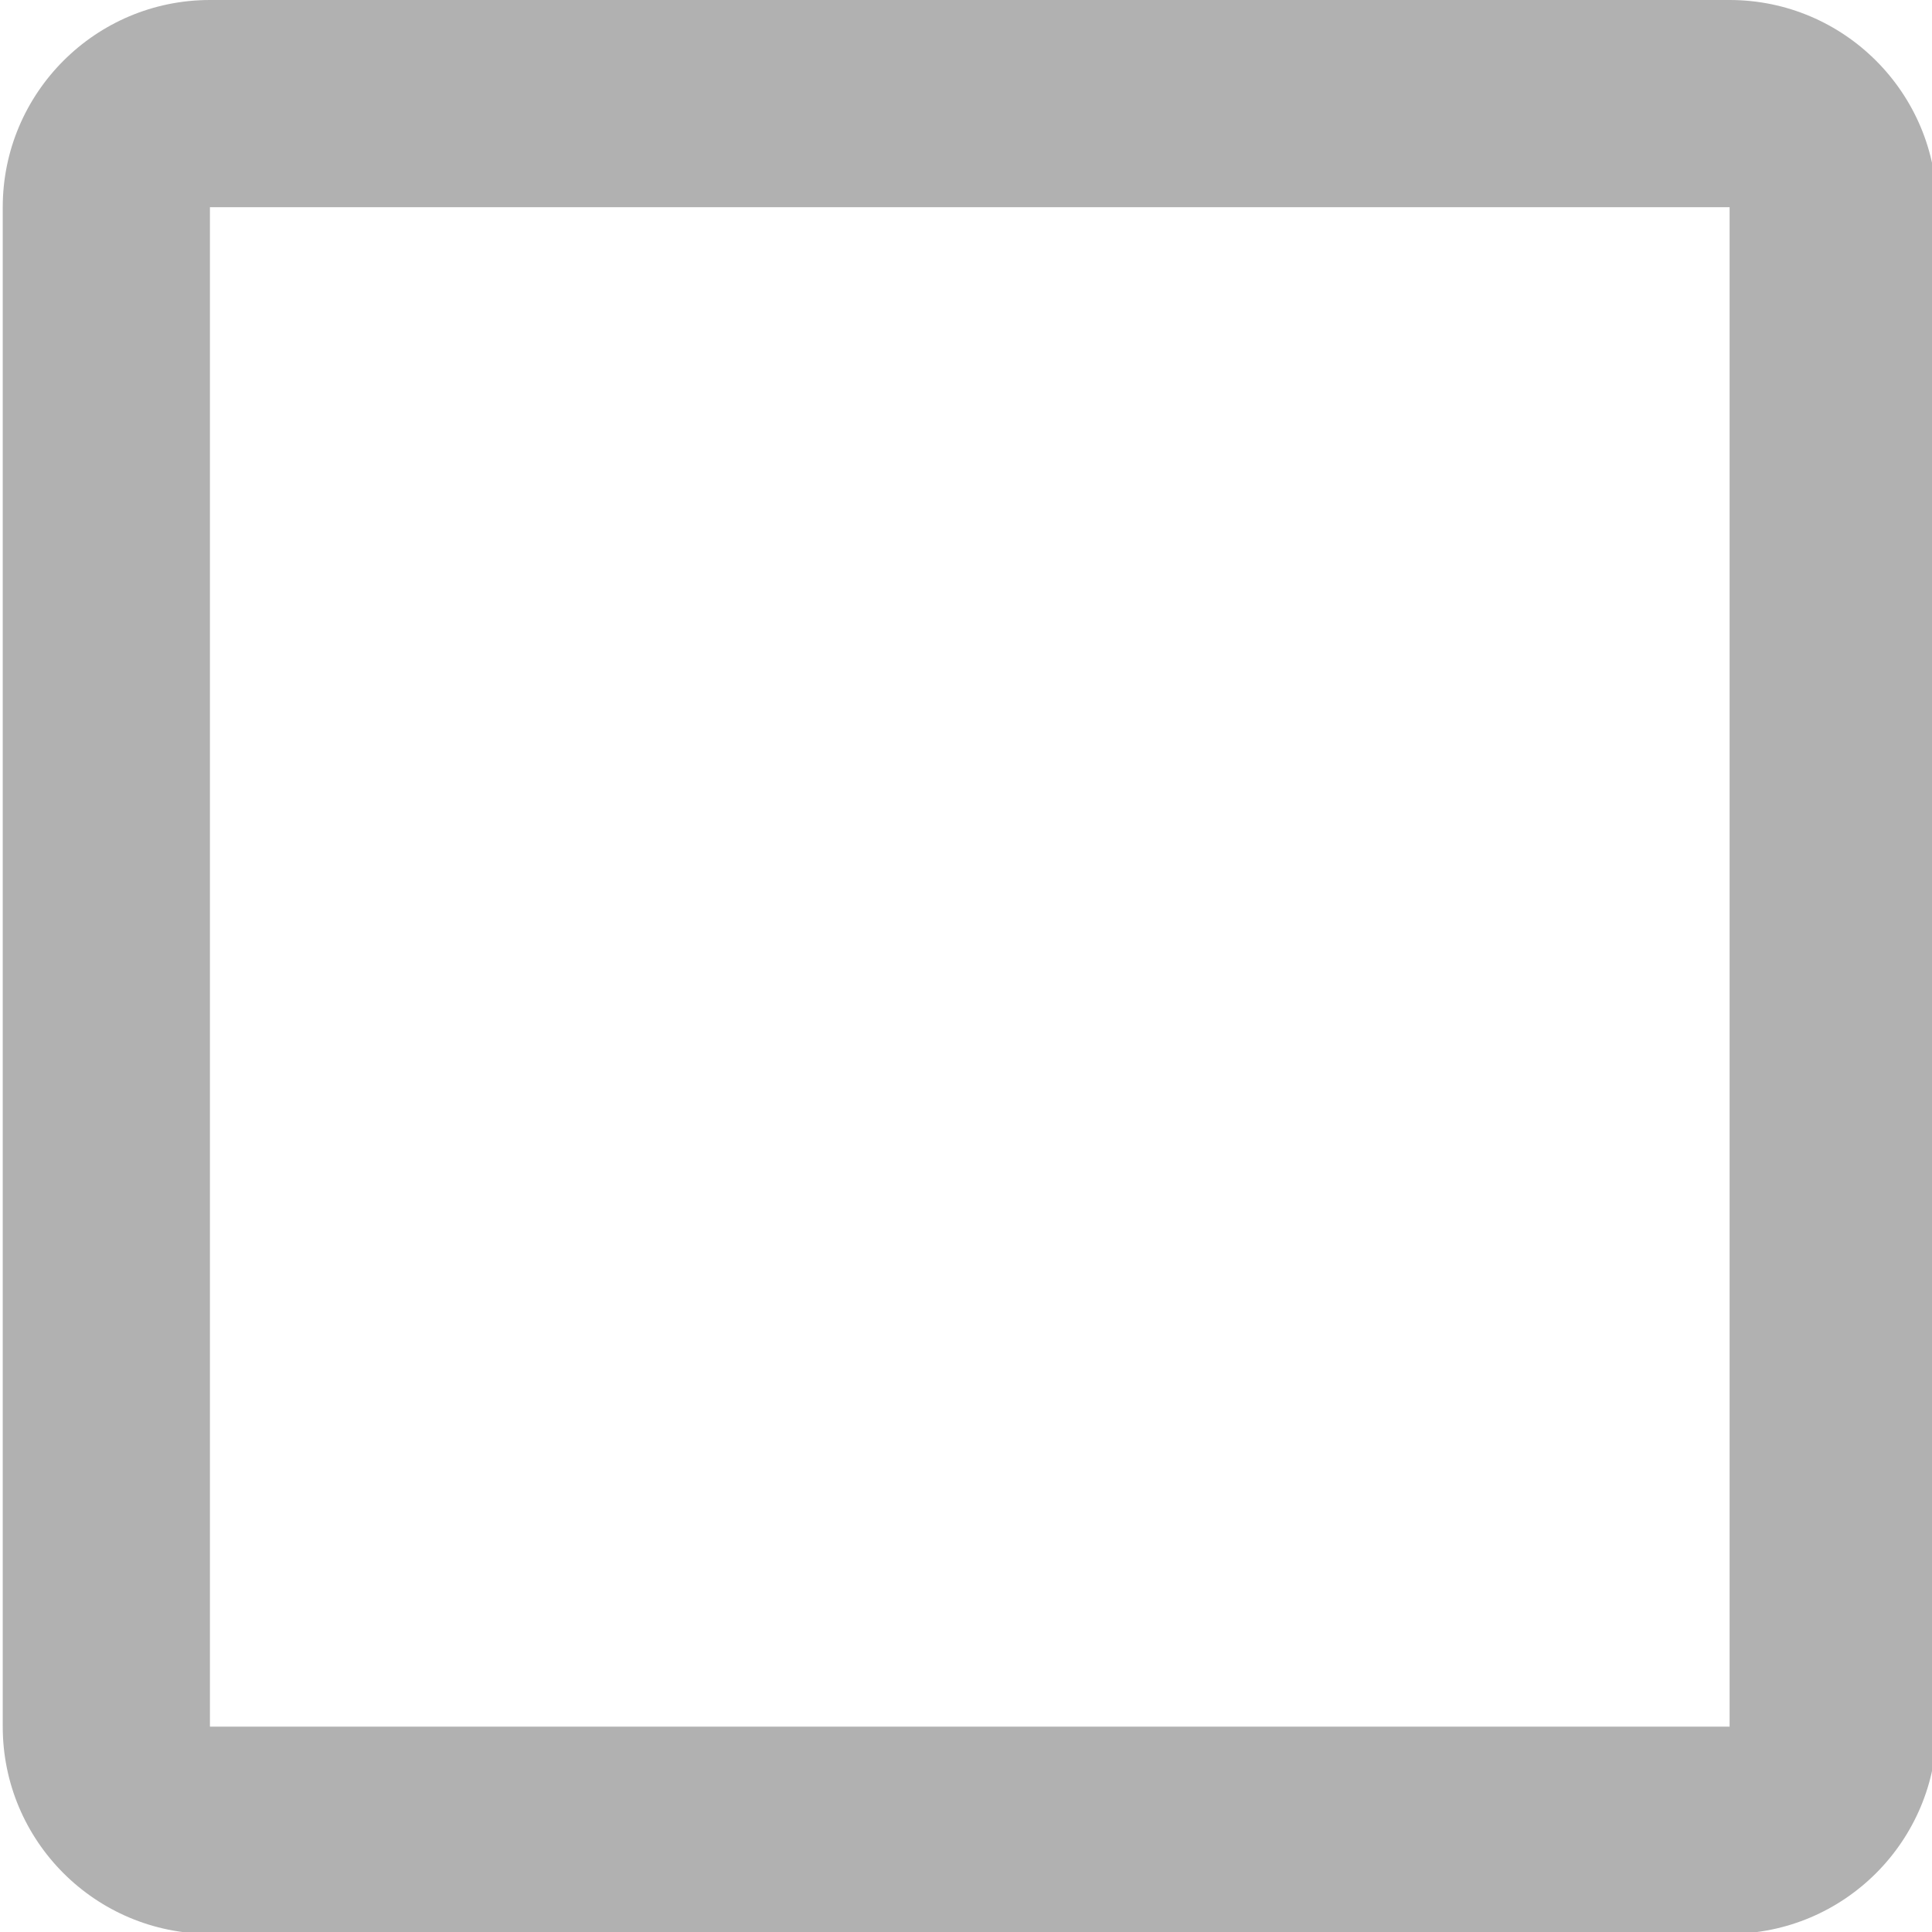
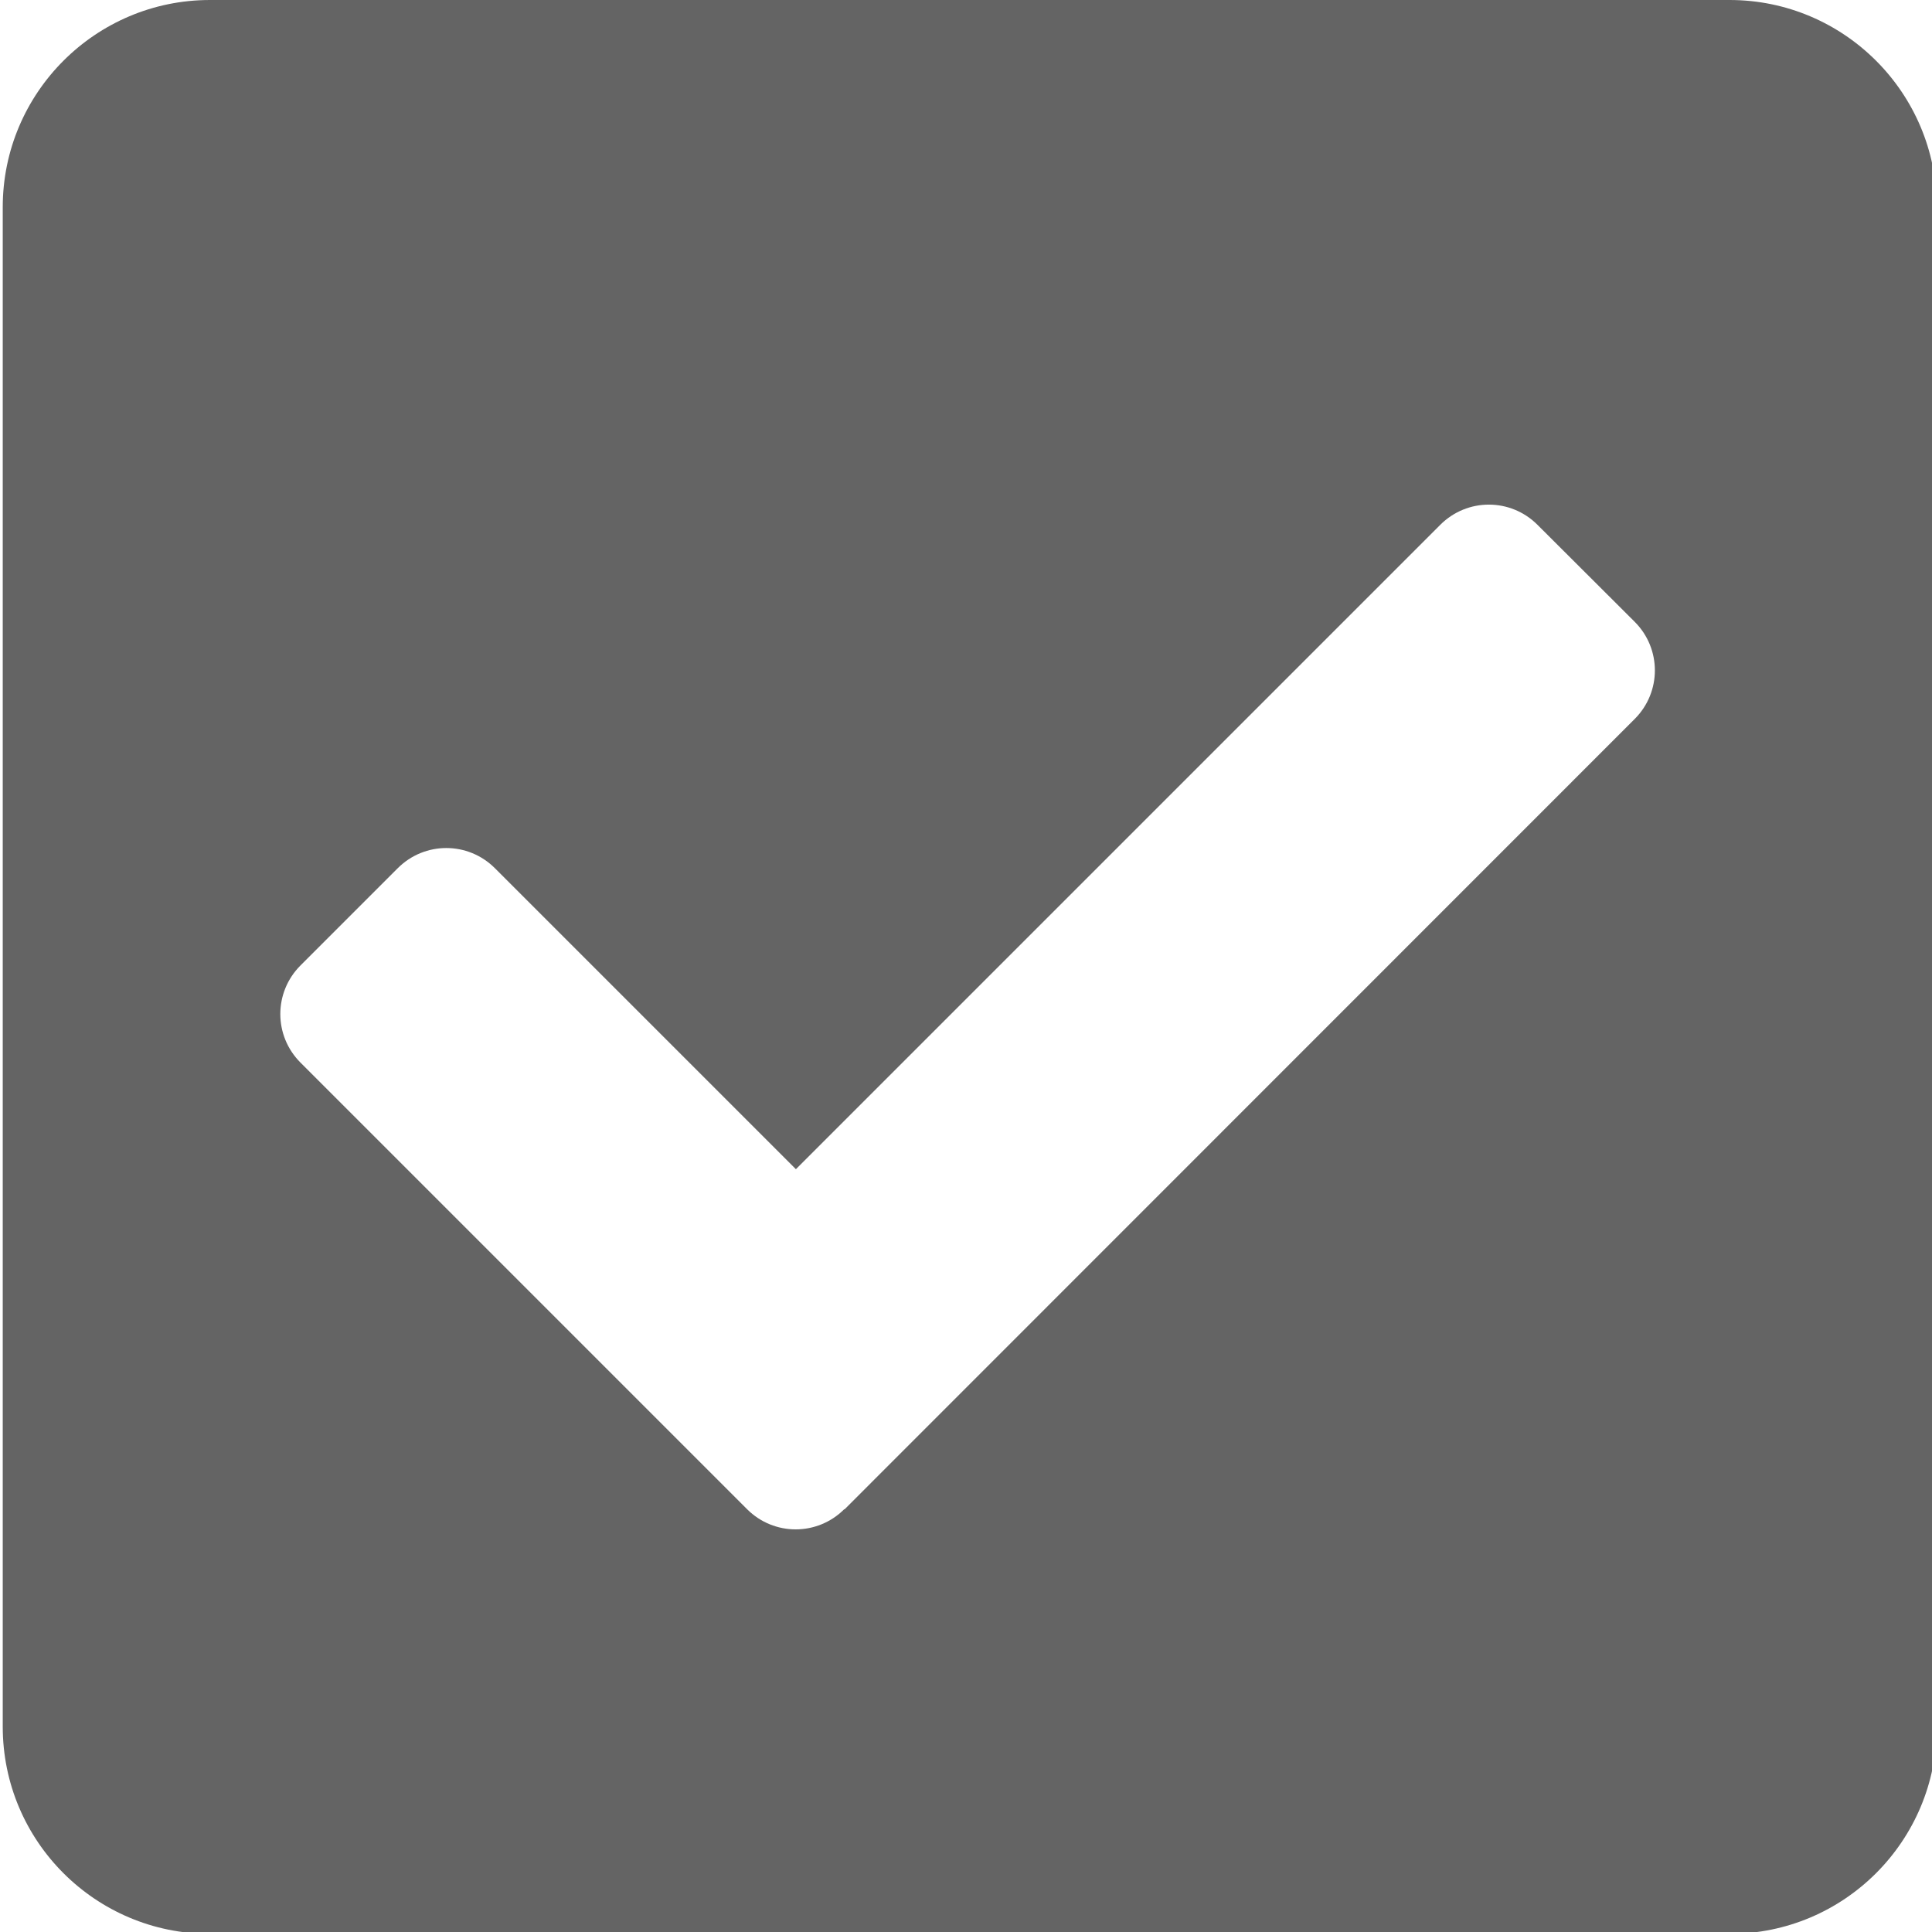
<svg xmlns="http://www.w3.org/2000/svg" width="32" height="32" viewBox="0 0 8.467 8.467" version="1.1" id="svg8">
  <defs id="defs2">
    <style id="style1399">.cls-1{fill:#e3e3e3;}</style>
    <style id="style1399-1">.cls-1{fill:#e3e3e3;}</style>
    <style id="style1399-5">.cls-1{fill:#e3e3e3;}</style>
    <style id="style1399-8">.cls-1{fill:#e3e3e3;}</style>
    <style id="style1399-7">.cls-1{fill:#e3e3e3;}</style>
    <style id="style1399-1-5">.cls-1{fill:#e3e3e3;}</style>
    <style id="style1399-5-6">.cls-1{fill:#e3e3e3;}</style>
    <style id="style1399-8-9">.cls-1{fill:#e3e3e3;}</style>
    <style id="style1399-2">.cls-1{fill:#e3e3e3;}</style>
    <style id="style1399-1-1">.cls-1{fill:#e3e3e3;}</style>
    <style id="style1399-5-5">.cls-1{fill:#e3e3e3;}</style>
    <style id="style1399-8-99">.cls-1{fill:#e3e3e3;}</style>
    <style id="style857">.cls-1{fill:#e52120;}.cls-1,.cls-2,.cls-3,.cls-4,.cls-5{stroke:#000;stroke-miterlimit:10;stroke-width:1.2px;}.cls-2{fill:#6dbc88;}.cls-3{fill:#701034;}.cls-4{fill:#51aae0;}.cls-5{fill:none;}</style>
    <style id="style1399-3">.cls-1{fill:#e3e3e3;}</style>
    <style id="style1399-1-8">.cls-1{fill:#e3e3e3;}</style>
    <style id="style1399-5-56">.cls-1{fill:#e3e3e3;}</style>
    <style id="style1399-8-1">.cls-1{fill:#e3e3e3;}</style>
    <style id="style1399-7-1">.cls-1{fill:#e3e3e3;}</style>
    <style id="style1399-1-5-5">.cls-1{fill:#e3e3e3;}</style>
    <style id="style1399-5-6-9">.cls-1{fill:#e3e3e3;}</style>
    <style id="style1399-8-9-8">.cls-1{fill:#e3e3e3;}</style>
    <style id="style1399-2-4">.cls-1{fill:#e3e3e3;}</style>
    <style id="style1399-1-1-8">.cls-1{fill:#e3e3e3;}</style>
    <style id="style1399-5-5-1">.cls-1{fill:#e3e3e3;}</style>
    <style id="style1399-8-99-0">.cls-1{fill:#e3e3e3;}</style>
    <style id="style857-3">.cls-1{fill:#e52120;}.cls-1,.cls-2,.cls-3,.cls-4,.cls-5{stroke:#000;stroke-miterlimit:10;stroke-width:1.2px;}.cls-2{fill:#6dbc88;}.cls-3{fill:#701034;}.cls-4{fill:#51aae0;}.cls-5{fill:none;}</style>
    <style id="style1399-9">.cls-1{fill:#e3e3e3;}</style>
    <style id="style1399-1-6">.cls-1{fill:#e3e3e3;}</style>
    <style id="style1399-5-2">.cls-1{fill:#e3e3e3;}</style>
    <style id="style1399-8-17">.cls-1{fill:#e3e3e3;}</style>
    <style id="style1399-7-8">.cls-1{fill:#e3e3e3;}</style>
    <style id="style1399-1-5-57">.cls-1{fill:#e3e3e3;}</style>
    <style id="style1399-5-6-4">.cls-1{fill:#e3e3e3;}</style>
    <style id="style1399-8-9-1">.cls-1{fill:#e3e3e3;}</style>
    <style id="style1399-2-8">.cls-1{fill:#e3e3e3;}</style>
    <style id="style1399-1-1-5">.cls-1{fill:#e3e3e3;}</style>
    <style id="style1399-5-5-9">.cls-1{fill:#e3e3e3;}</style>
    <style id="style1399-8-99-7">.cls-1{fill:#e3e3e3;}</style>
    <style id="style857-5">.cls-1{fill:#e52120;}.cls-1,.cls-2,.cls-3,.cls-4,.cls-5{stroke:#000;stroke-miterlimit:10;stroke-width:1.2px;}.cls-2{fill:#6dbc88;}.cls-3{fill:#701034;}.cls-4{fill:#51aae0;}.cls-5{fill:none;}</style>
    <style id="style1399-3-3">.cls-1{fill:#e3e3e3;}</style>
    <style id="style1399-1-8-8">.cls-1{fill:#e3e3e3;}</style>
    <style id="style1399-5-56-8">.cls-1{fill:#e3e3e3;}</style>
    <style id="style1399-8-1-3">.cls-1{fill:#e3e3e3;}</style>
    <style id="style1399-7-1-1">.cls-1{fill:#e3e3e3;}</style>
    <style id="style1399-1-5-5-8">.cls-1{fill:#e3e3e3;}</style>
    <style id="style1399-5-6-9-9">.cls-1{fill:#e3e3e3;}</style>
    <style id="style1399-8-9-8-6">.cls-1{fill:#e3e3e3;}</style>
    <style id="style1399-2-4-4">.cls-1{fill:#e3e3e3;}</style>
    <style id="style1399-1-1-8-3">.cls-1{fill:#e3e3e3;}</style>
    <style id="style1399-5-5-1-3">.cls-1{fill:#e3e3e3;}</style>
    <style id="style1399-8-99-0-3">.cls-1{fill:#e3e3e3;}</style>
    <style id="style857-3-8">.cls-1{fill:#e52120;}.cls-1,.cls-2,.cls-3,.cls-4,.cls-5{stroke:#000;stroke-miterlimit:10;stroke-width:1.2px;}.cls-2{fill:#6dbc88;}.cls-3{fill:#701034;}.cls-4{fill:#51aae0;}.cls-5{fill:none;}</style>
  </defs>
  <style id="style815" type="text/css">
	.st0{fill:#00005B;}
	.st1{fill:#9999FF;}
</style>
  <style type="text/css" id="style815-7">
	.st0{fill:#00005B;}
	.st1{fill:#9999FF;}
</style>
  <style type="text/css" id="style815-8">
	.st0{fill:#00005B;}
	.st1{fill:#9999FF;}
</style>
  <style id="style815-7-9" type="text/css">
	.st0{fill:#00005B;}
	.st1{fill:#9999FF;}
</style>
-   <path d="M 7.553,8.46 H 0.928 c -0.499,0 -0.903,-0.404 -0.903,-0.903 V 0.932 c 0,-0.499 0.404,-0.903 0.903,-0.903 H 7.553 c 0.499,0 0.903,0.404 0.903,0.903 V 7.557 c 0,0.499 -0.404,0.903 -0.903,0.903 z M 3.701,6.615 7.164,3.151 c 0.118,-0.118 0.118,-0.308 0,-0.426 L 6.738,2.3 c -0.118,-0.118 -0.308,-0.118 -0.426,0 L 3.488,5.124 2.169,3.805 c -0.118,-0.118 -0.308,-0.118 -0.426,0 L 1.317,4.231 c -0.118,0.118 -0.118,0.308 0,0.426 l 1.957,1.957 c 0.118,0.118 0.308,0.118 0.426,1.85e-5 z" id="path889" style="display:none;fill:#b1b1b1;fill-opacity:1;stroke-width:0.019" />
-   <path d="M 7.58,0 H 0.92 C 0.419,0 0.012,0.407 0.012,0.908 V 7.567 c 0,0.502 0.407,0.908 0.908,0.908 H 7.58 c 0.502,0 0.908,-0.407 0.908,-0.908 V 0.908 C 8.488,0.407 8.081,0 7.58,0 Z m 0,7.567 H 0.92 V 0.908 H 7.58 Z" id="path900" style="display:inline;fill:#b1b1b1;fill-opacity:1;stroke-width:0.019" />
+   <path d="M 7.553,8.46 H 0.928 c -0.499,0 -0.903,-0.404 -0.903,-0.903 V 0.932 c 0,-0.499 0.404,-0.903 0.903,-0.903 H 7.553 c 0.499,0 0.903,0.404 0.903,0.903 V 7.557 c 0,0.499 -0.404,0.903 -0.903,0.903 z M 3.701,6.615 7.164,3.151 c 0.118,-0.118 0.118,-0.308 0,-0.426 L 6.738,2.3 c -0.118,-0.118 -0.308,-0.118 -0.426,0 L 3.488,5.124 2.169,3.805 c -0.118,-0.118 -0.308,-0.118 -0.426,0 L 1.317,4.231 c -0.118,0.118 -0.118,0.308 0,0.426 l 1.957,1.957 c 0.118,0.118 0.308,0.118 0.426,1.85e-5 z" id="path889" style="display:inline;fill:#646464;fill-opacity:1;stroke-width:0.019" />
+   <path d="M 7.58,0 H 0.92 C 0.419,0 0.012,0.407 0.012,0.908 V 7.567 c 0,0.502 0.407,0.908 0.908,0.908 H 7.58 c 0.502,0 0.908,-0.407 0.908,-0.908 V 0.908 C 8.488,0.407 8.081,0 7.58,0 Z m 0,7.567 H 0.92 V 0.908 H 7.58 Z" id="path900" style="display:inline;fill:#646464;fill-opacity:1;stroke-width:0.019" />
</svg>
